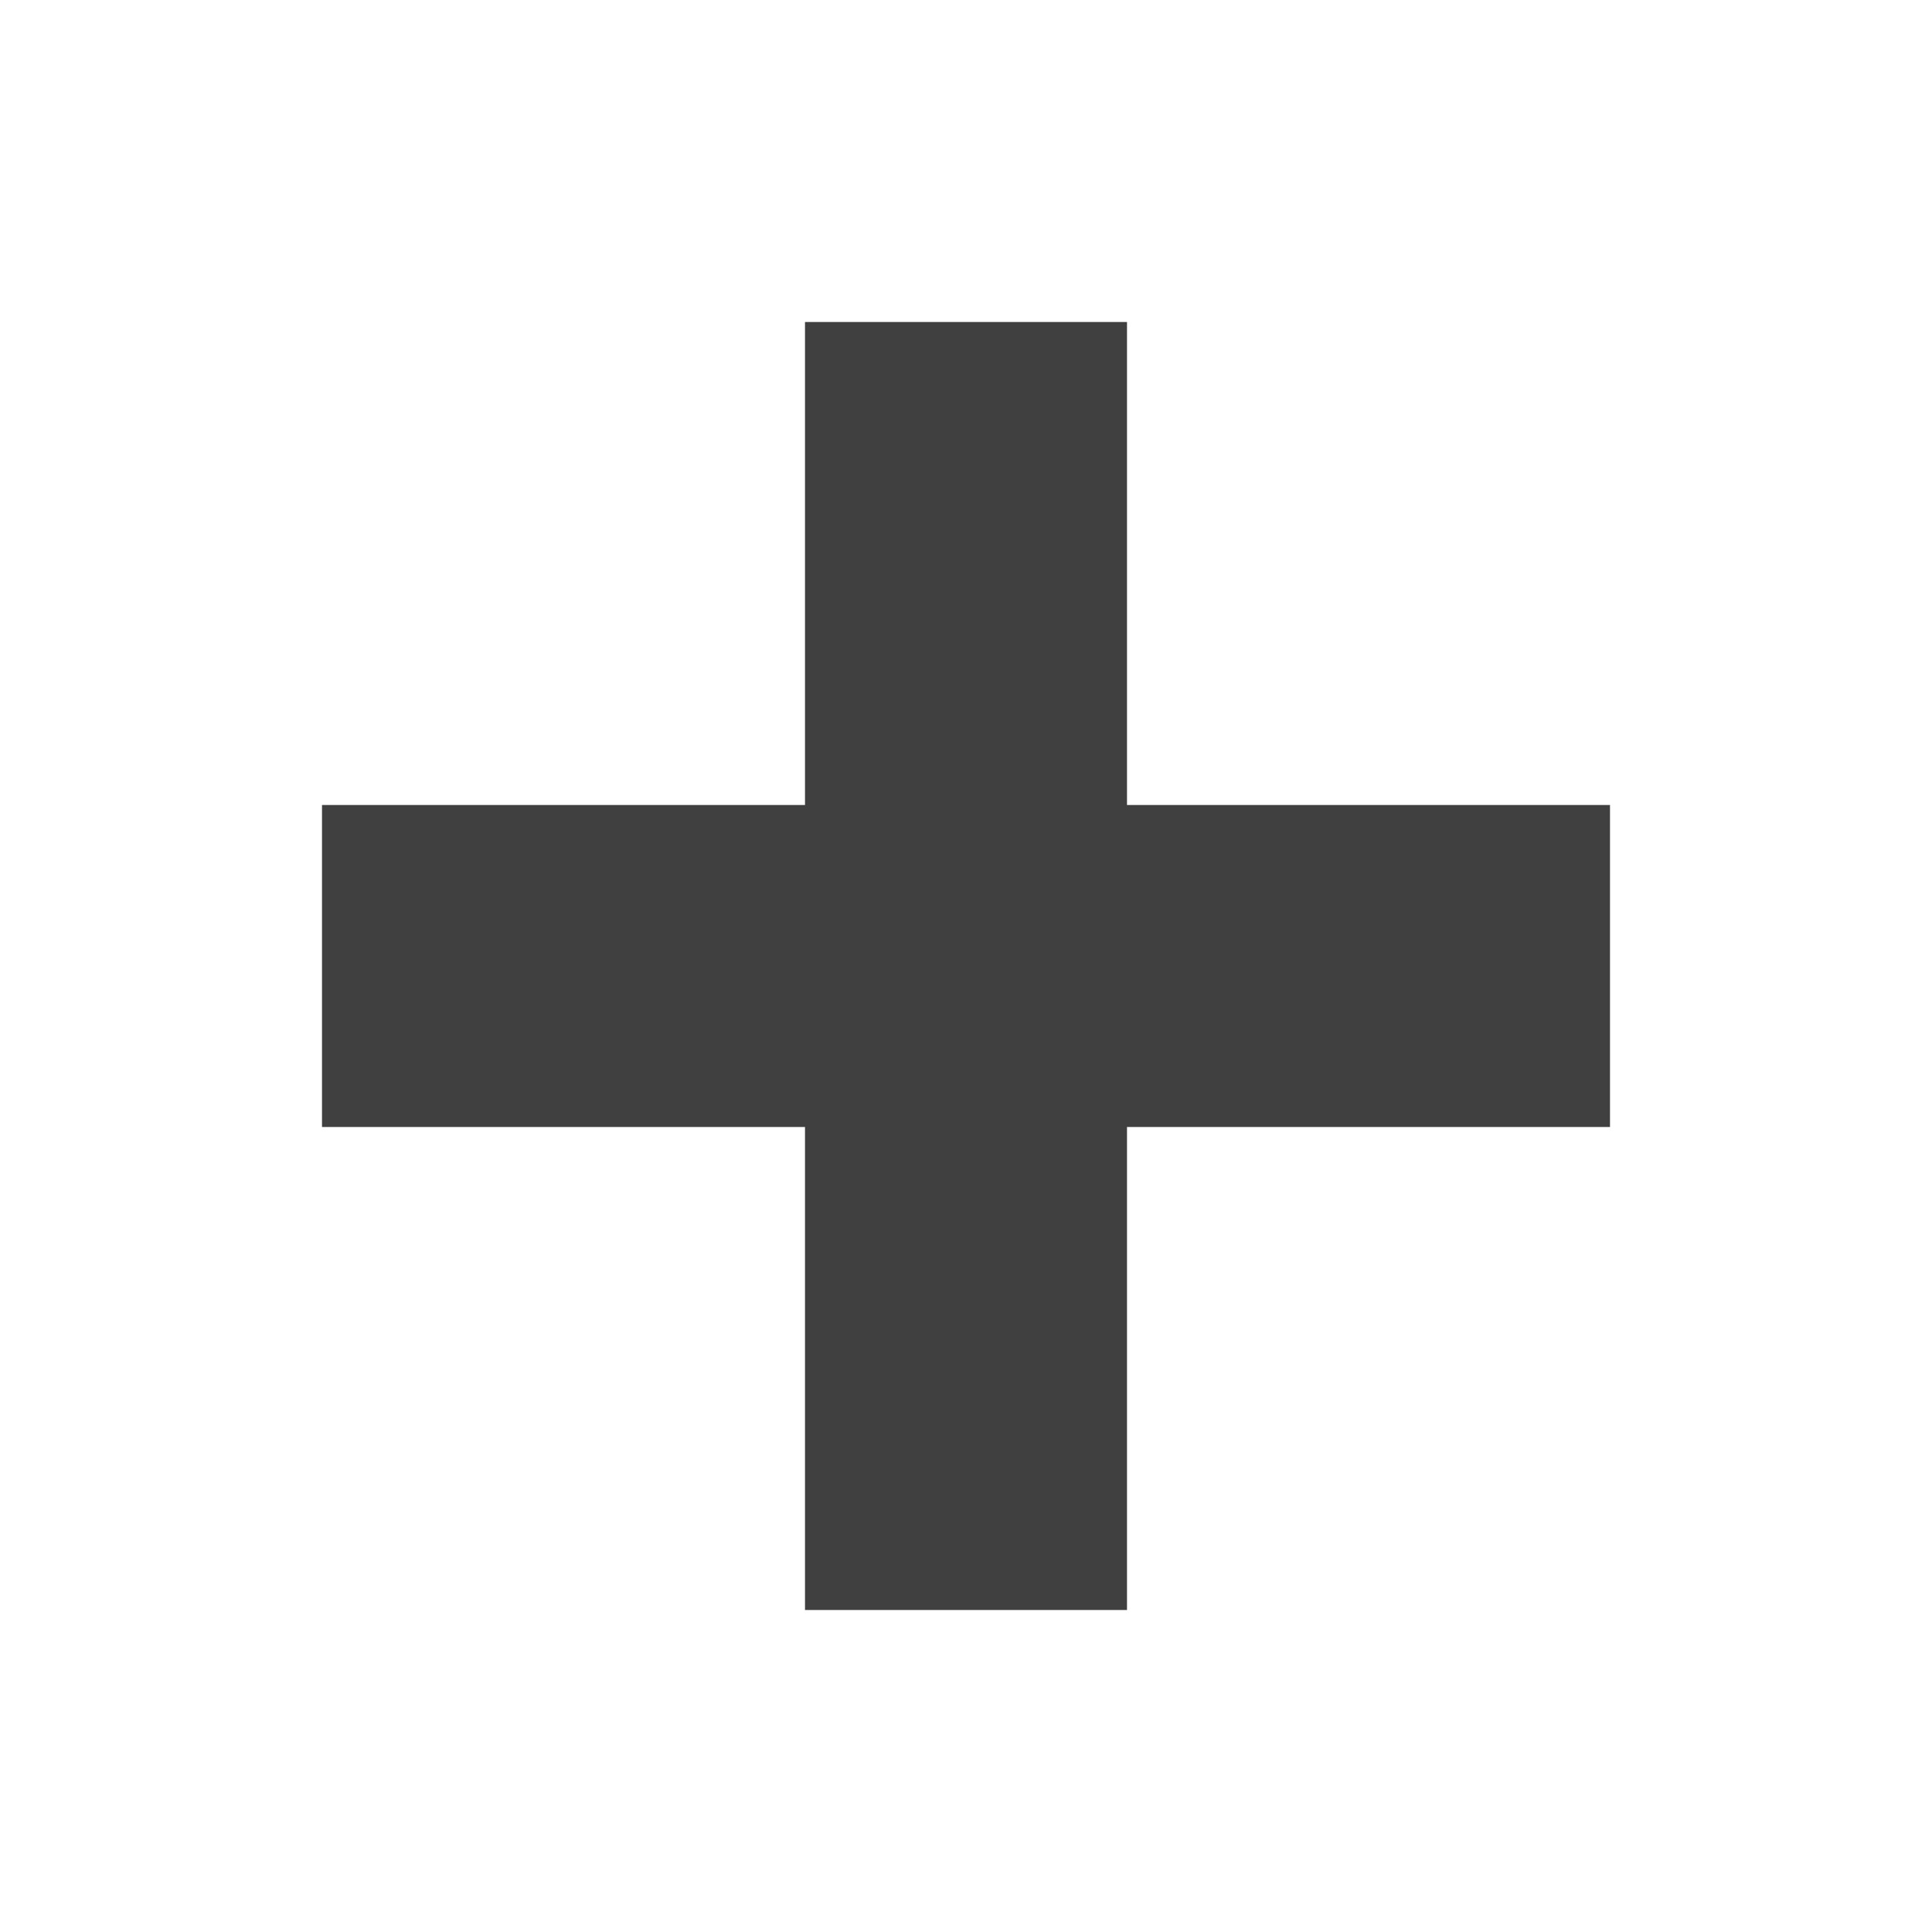
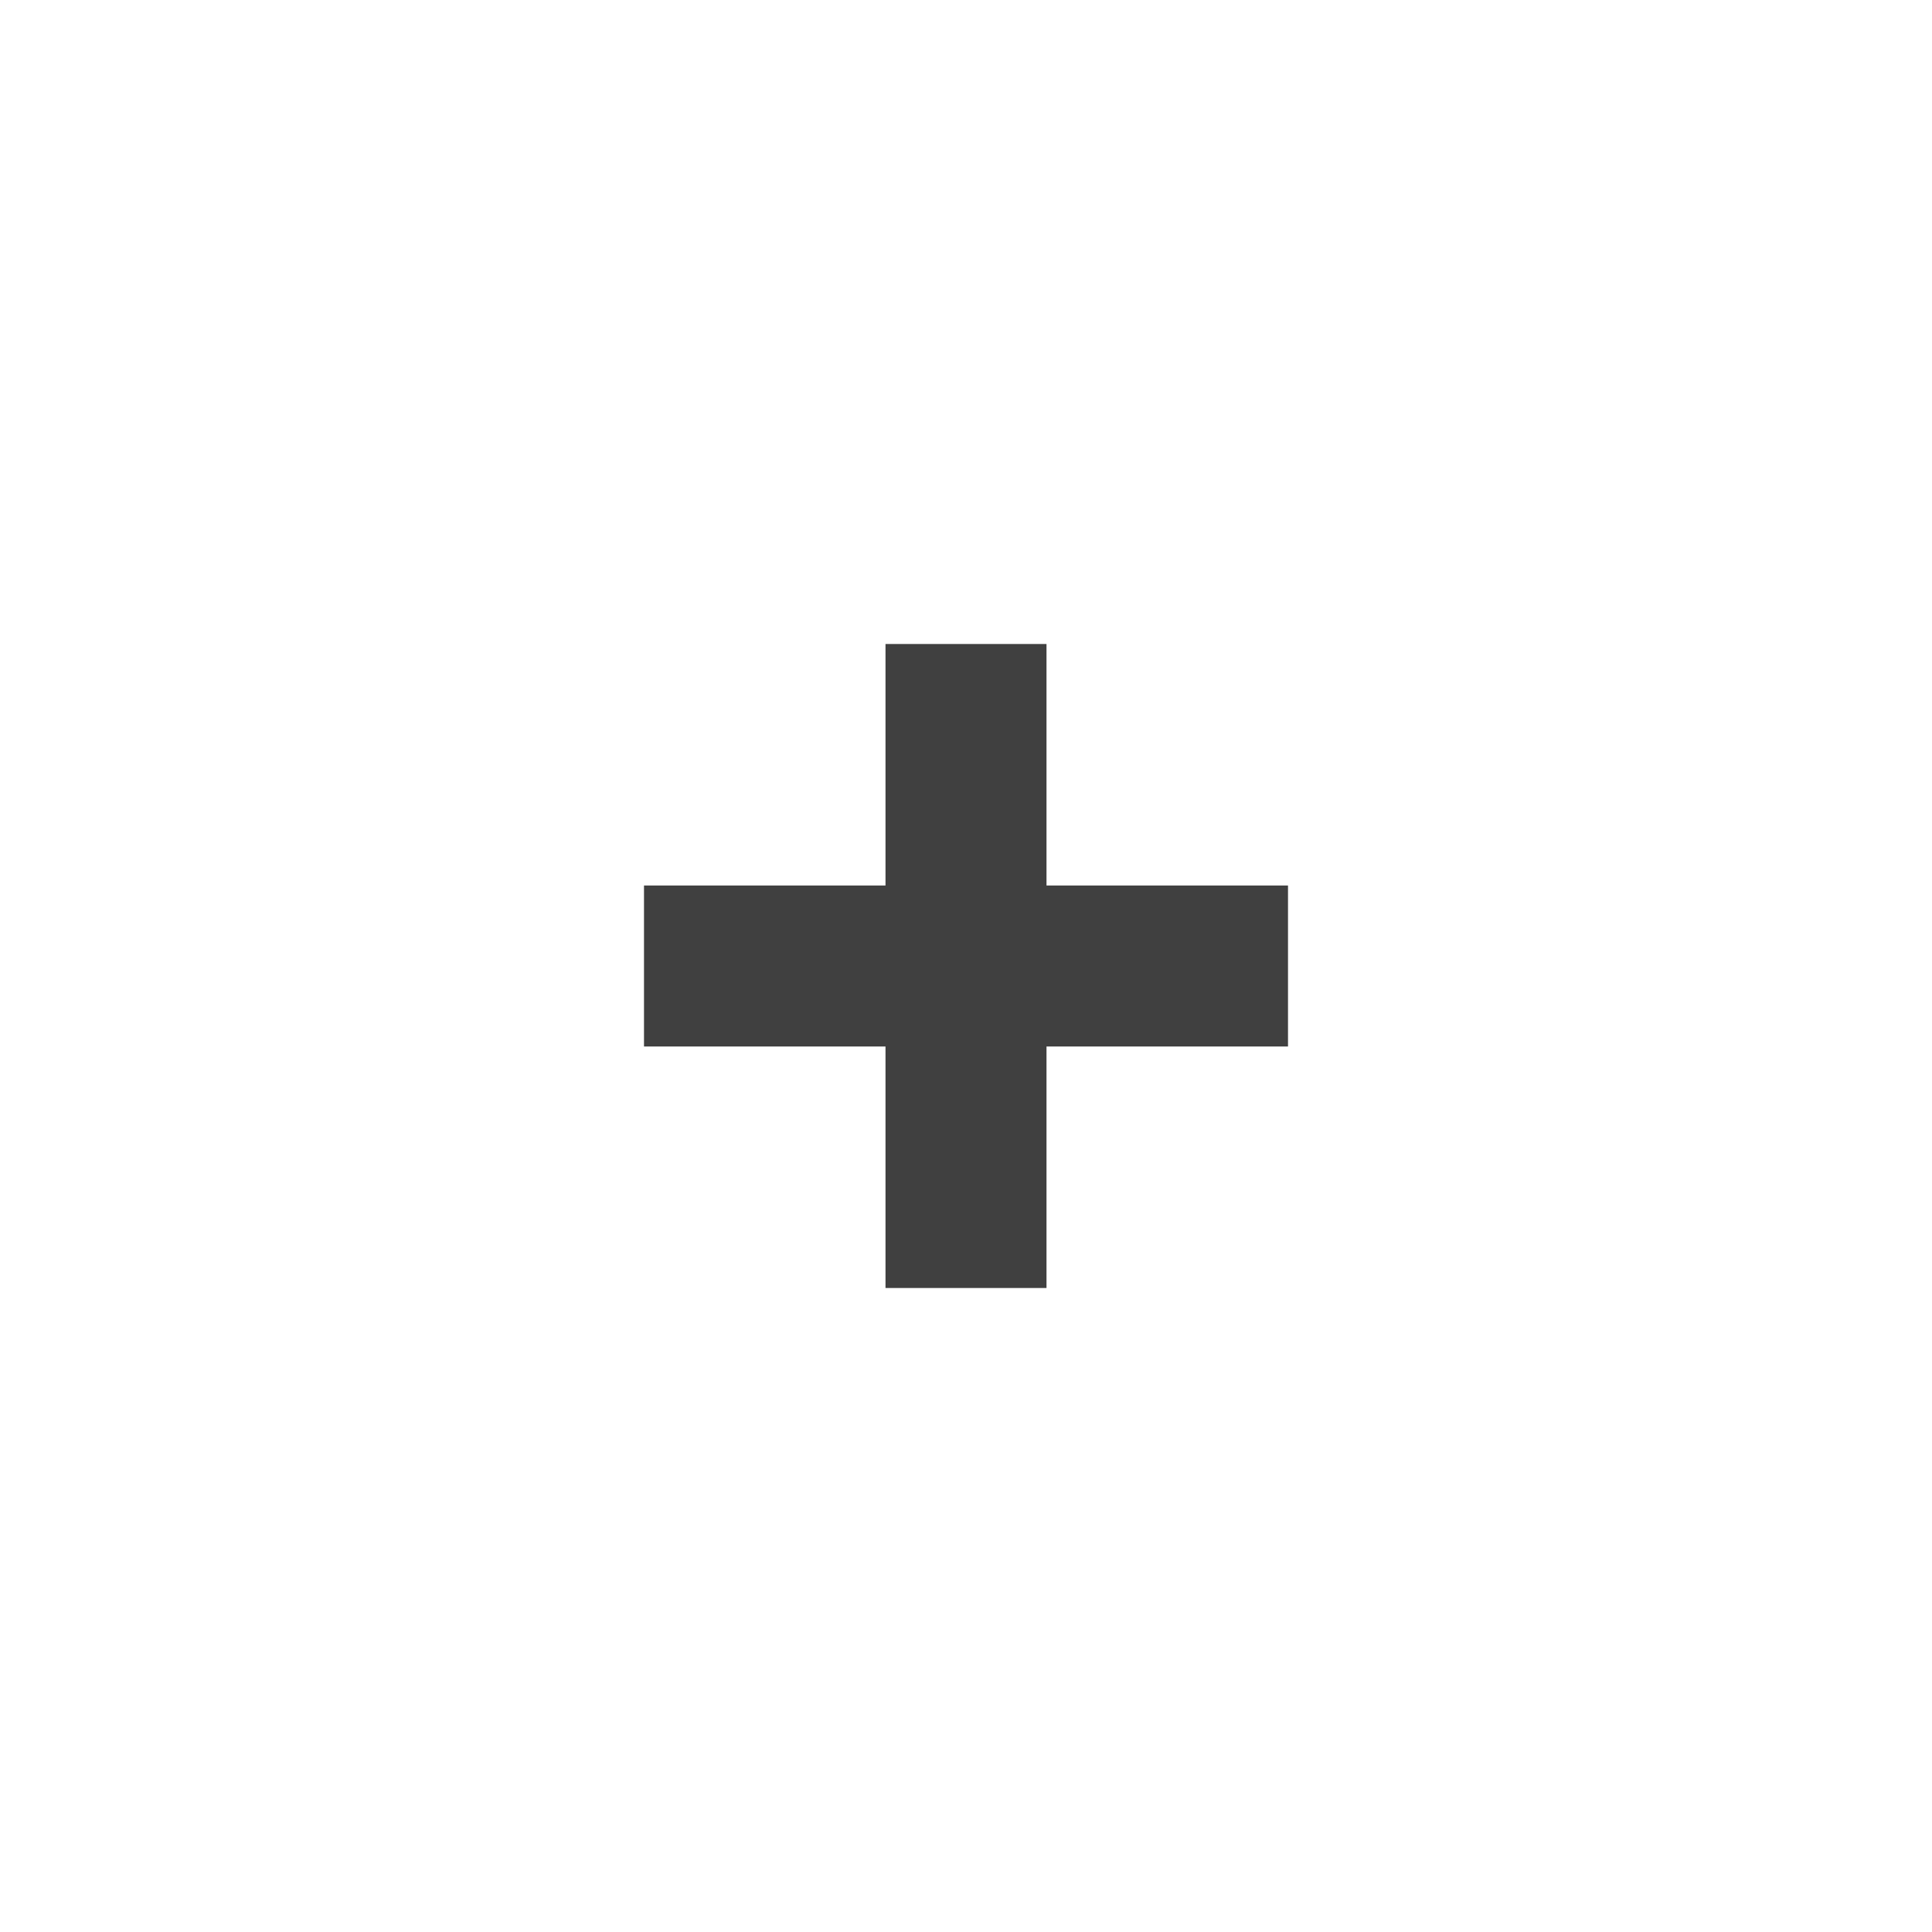
- <svg xmlns="http://www.w3.org/2000/svg" version="1.1" x="0px" y="0px" width="12px" height="12px" viewBox="0 0 12 12" style="enable-background:new 0 0 12 12;" xml:space="preserve">
-   <g id="add-item" style="opacity:0.75;">
-     <polygon id="plus" style="fill-rule:evenodd;clip-rule:evenodd;" points="7,2 5,2 5,5 2,5 2,7 5,7 5,10 7,10 7,7 10,7 10,5 7,5" />
+ <svg xmlns="http://www.w3.org/2000/svg" version="1.1" x="0px" y="0px" width="24" height="24" viewBox="0, 0, 24, 24">
+   <g id="add-item" opacity="0.75">
+     <path d="M13,8 L11,8 L11,11 L8,11 L8,13 L11,13 L11,16 L13,16 L13,13 L16,13 L16,11 L13,11 z" fill="#000000" />
  </g>
+   <defs />
</svg>
